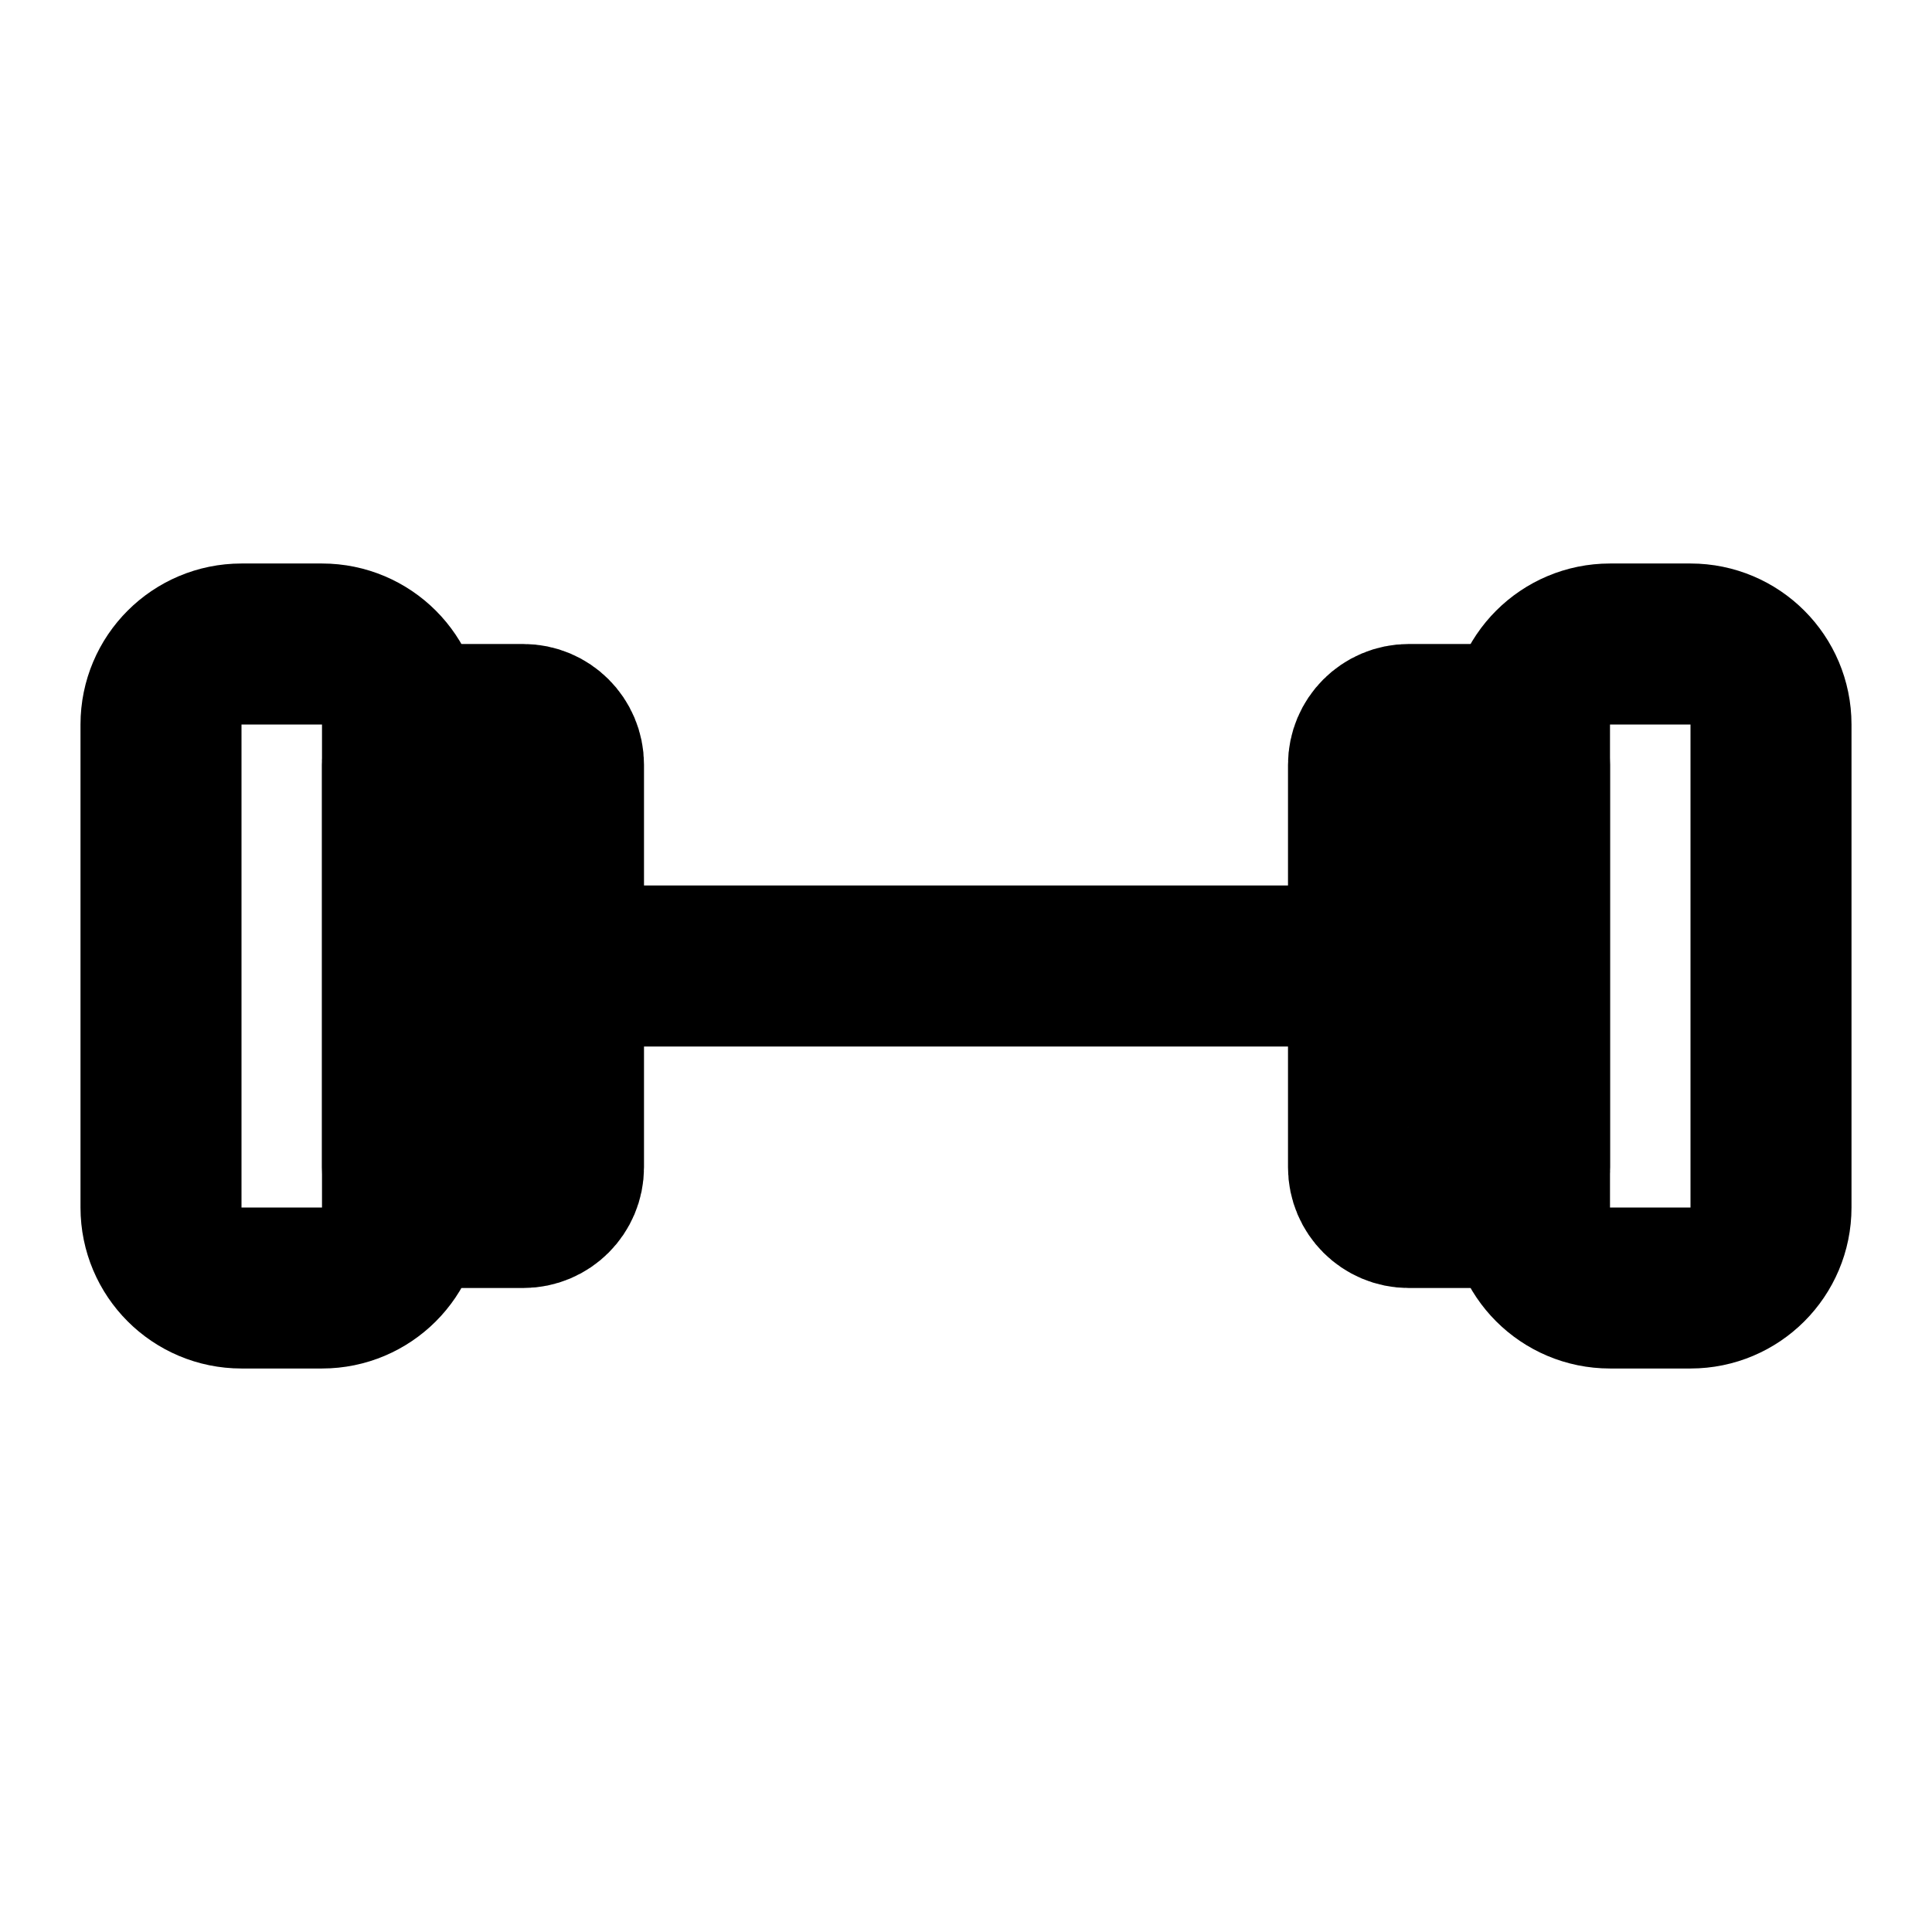
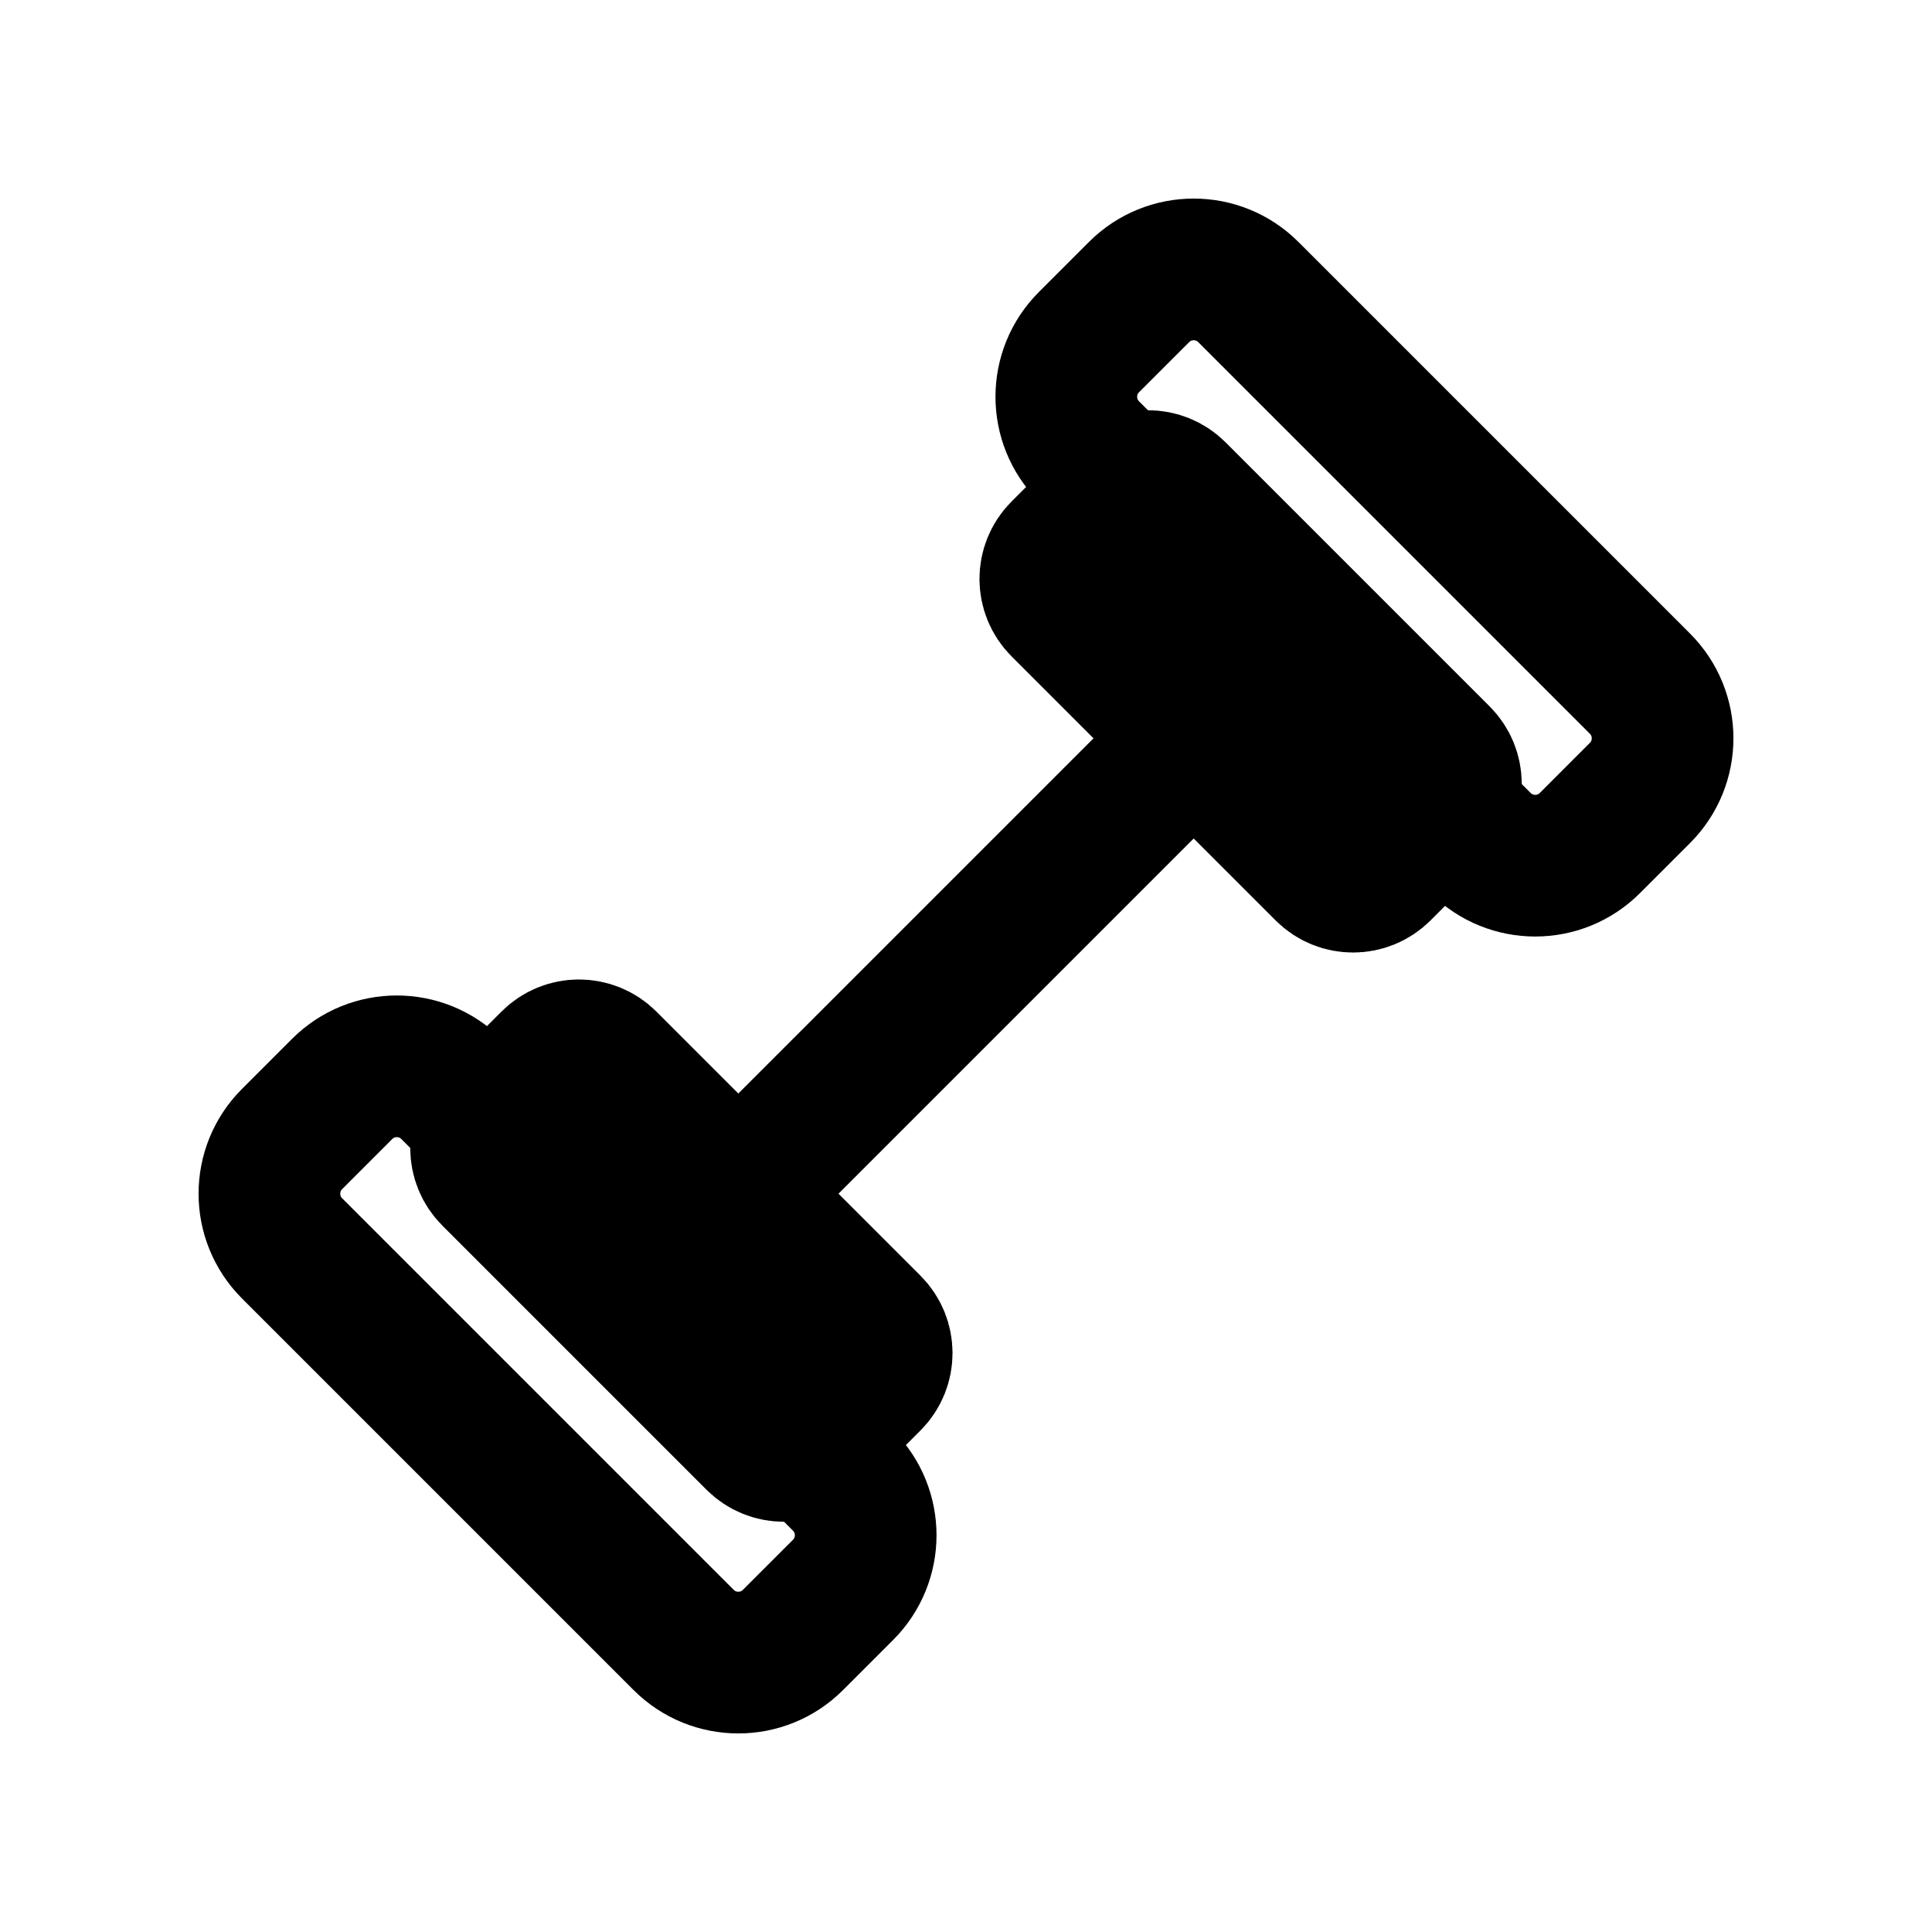
- <svg xmlns="http://www.w3.org/2000/svg" viewBox="0 0 24 24" fill="none" stroke="currentColor" stroke-width="2" stroke-linecap="round" stroke-linejoin="round">
-   <line x1="6" y1="12" x2="18" y2="12" />
-   <rect x="2" y="8" width="3" height="8" rx="1" />
-   <rect x="19" y="8" width="3" height="8" rx="1" />
-   <rect x="5" y="9" width="2" height="6" rx="0.5" />
-   <rect x="17" y="9" width="2" height="6" rx="0.5" />
+ <svg xmlns="http://www.w3.org/2000/svg" viewBox="0 0 24 24" fill="none" stroke="currentColor" stroke-width="2.2" stroke-linecap="round" stroke-linejoin="round">
+   <g transform="rotate(-45 12 12) translate(12 12) scale(0.8) translate(-12 -12)">
+     <line x1="5" y1="12" x2="19" y2="12" />
+     <rect x="1.5" y="6.5" width="3.5" height="11" rx="1.2" />
+     <rect x="19" y="6.5" width="3.5" height="11" rx="1.2" />
+     <rect x="4.5" y="8.5" width="2.5" height="7" rx="0.6" />
+     <rect x="17" y="8.5" width="2.5" height="7" rx="0.6" />
+   </g>
</svg>
